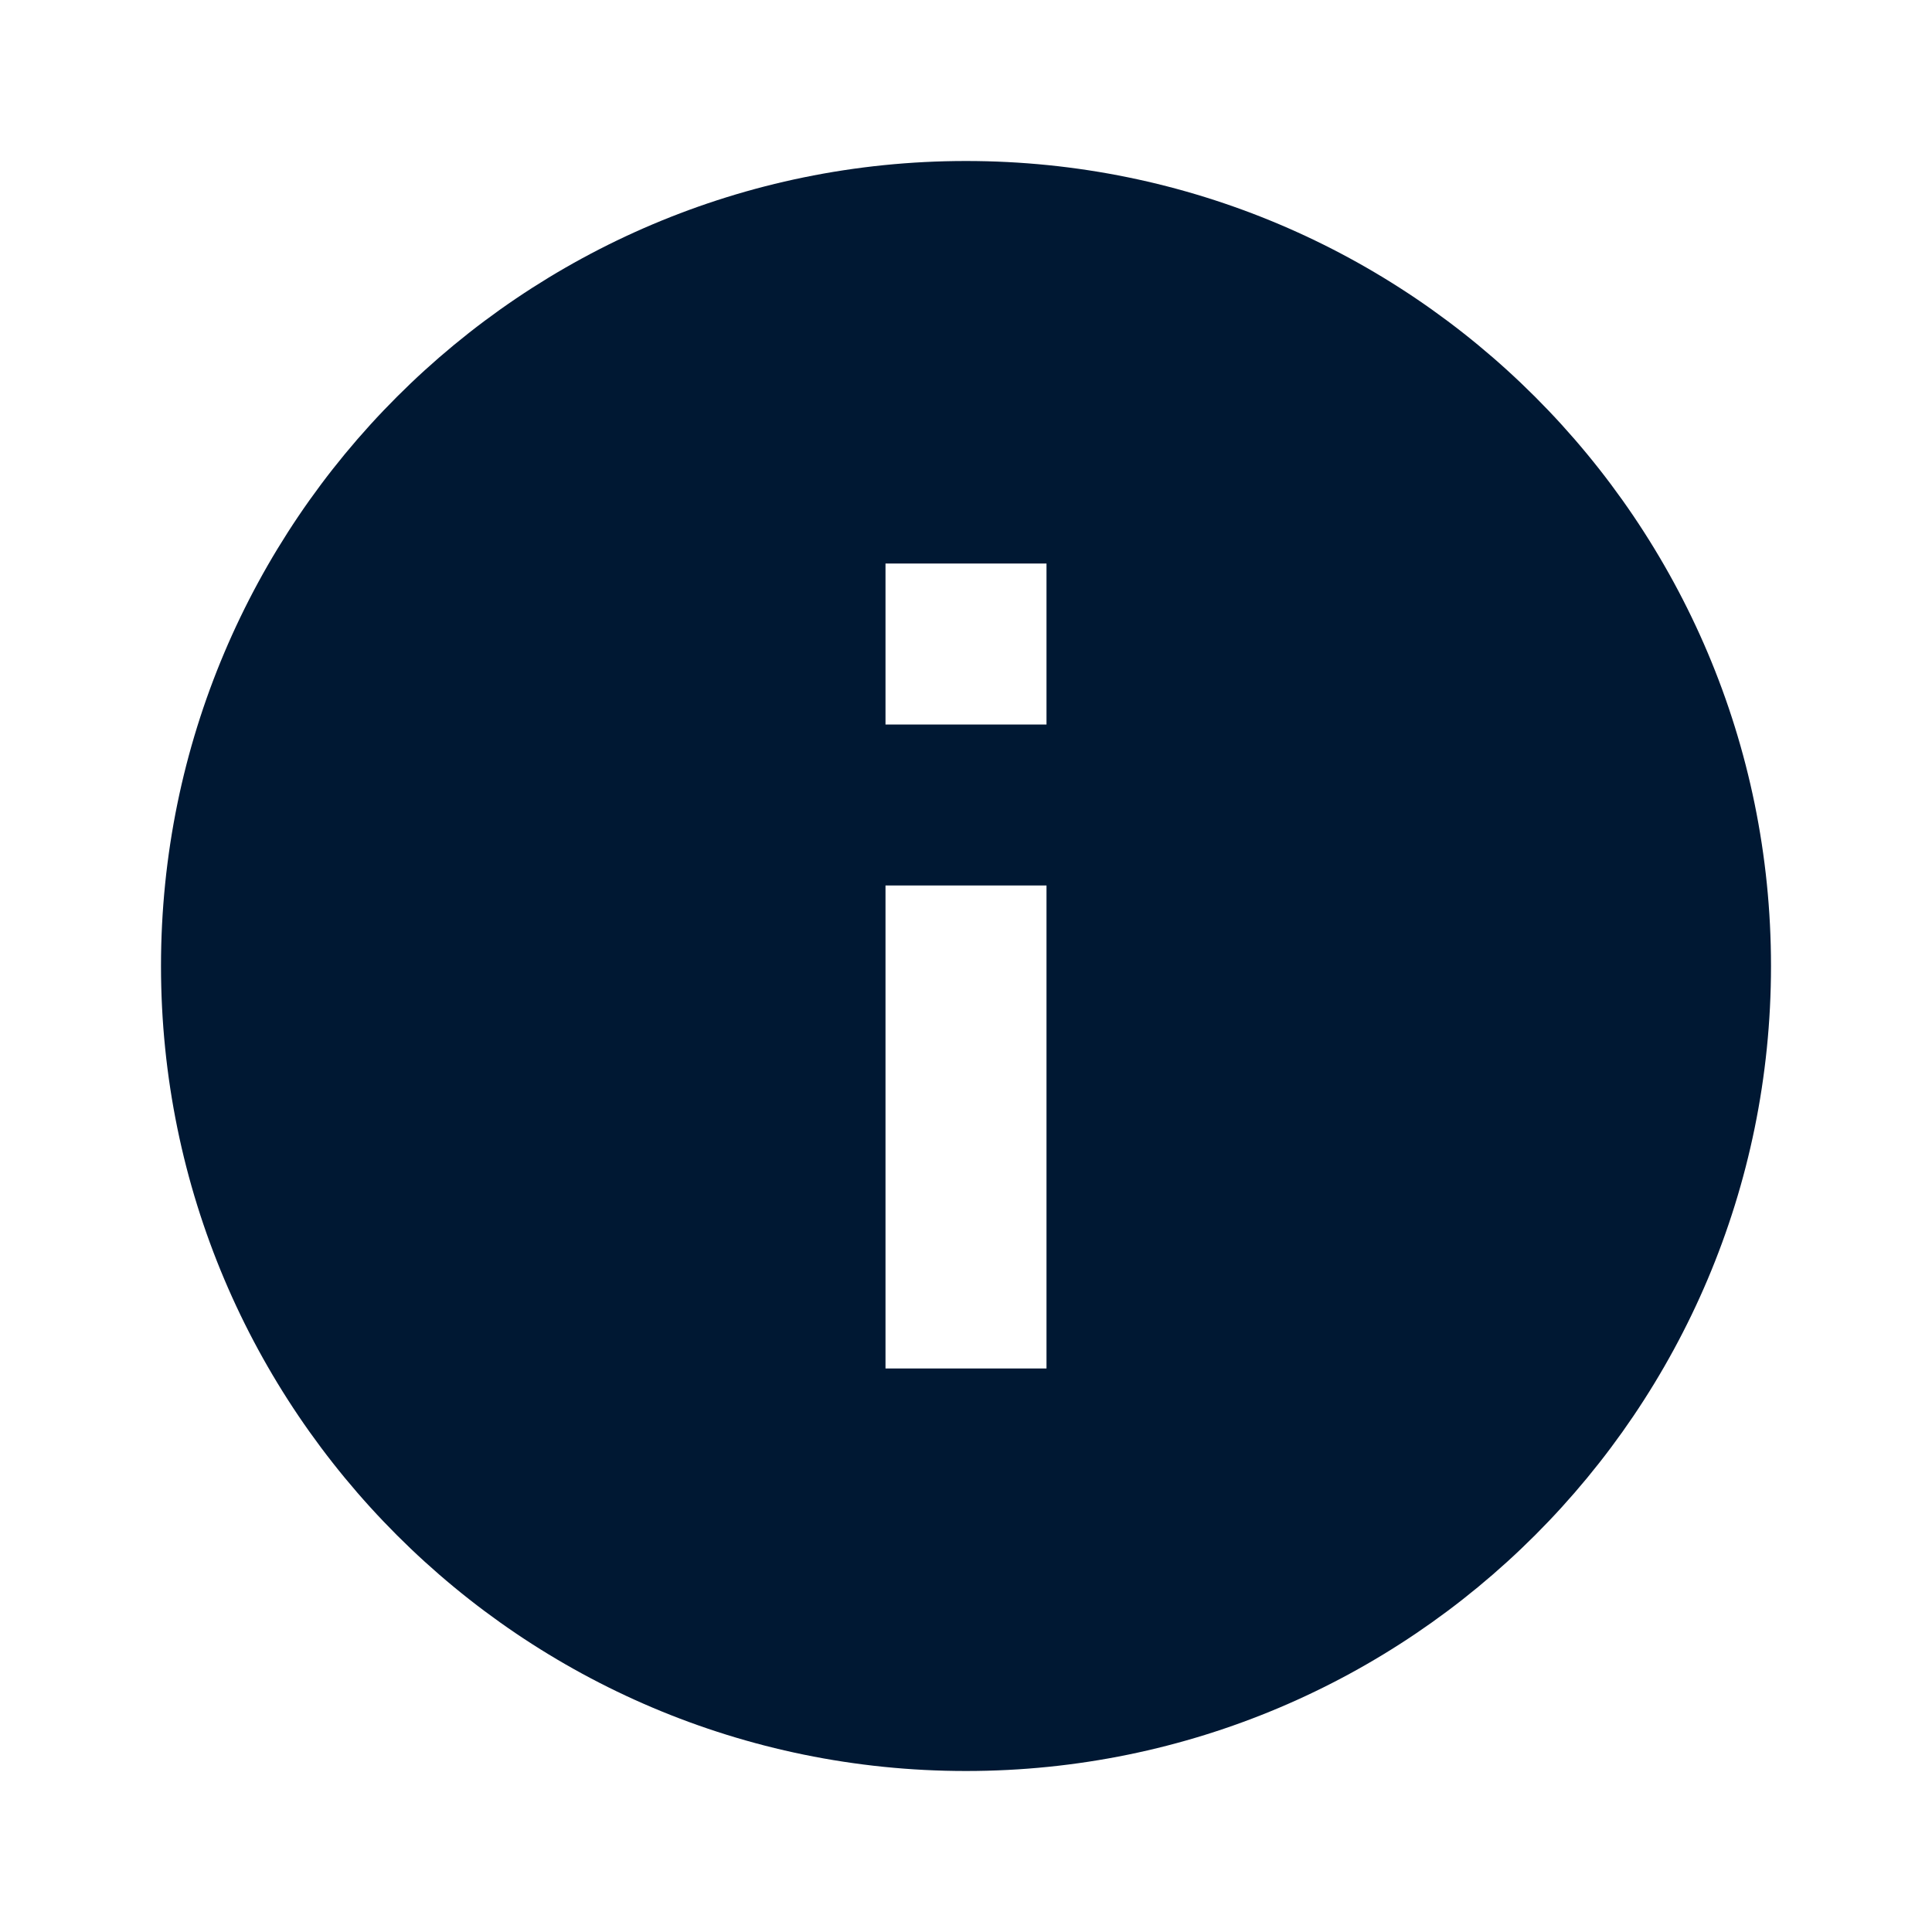
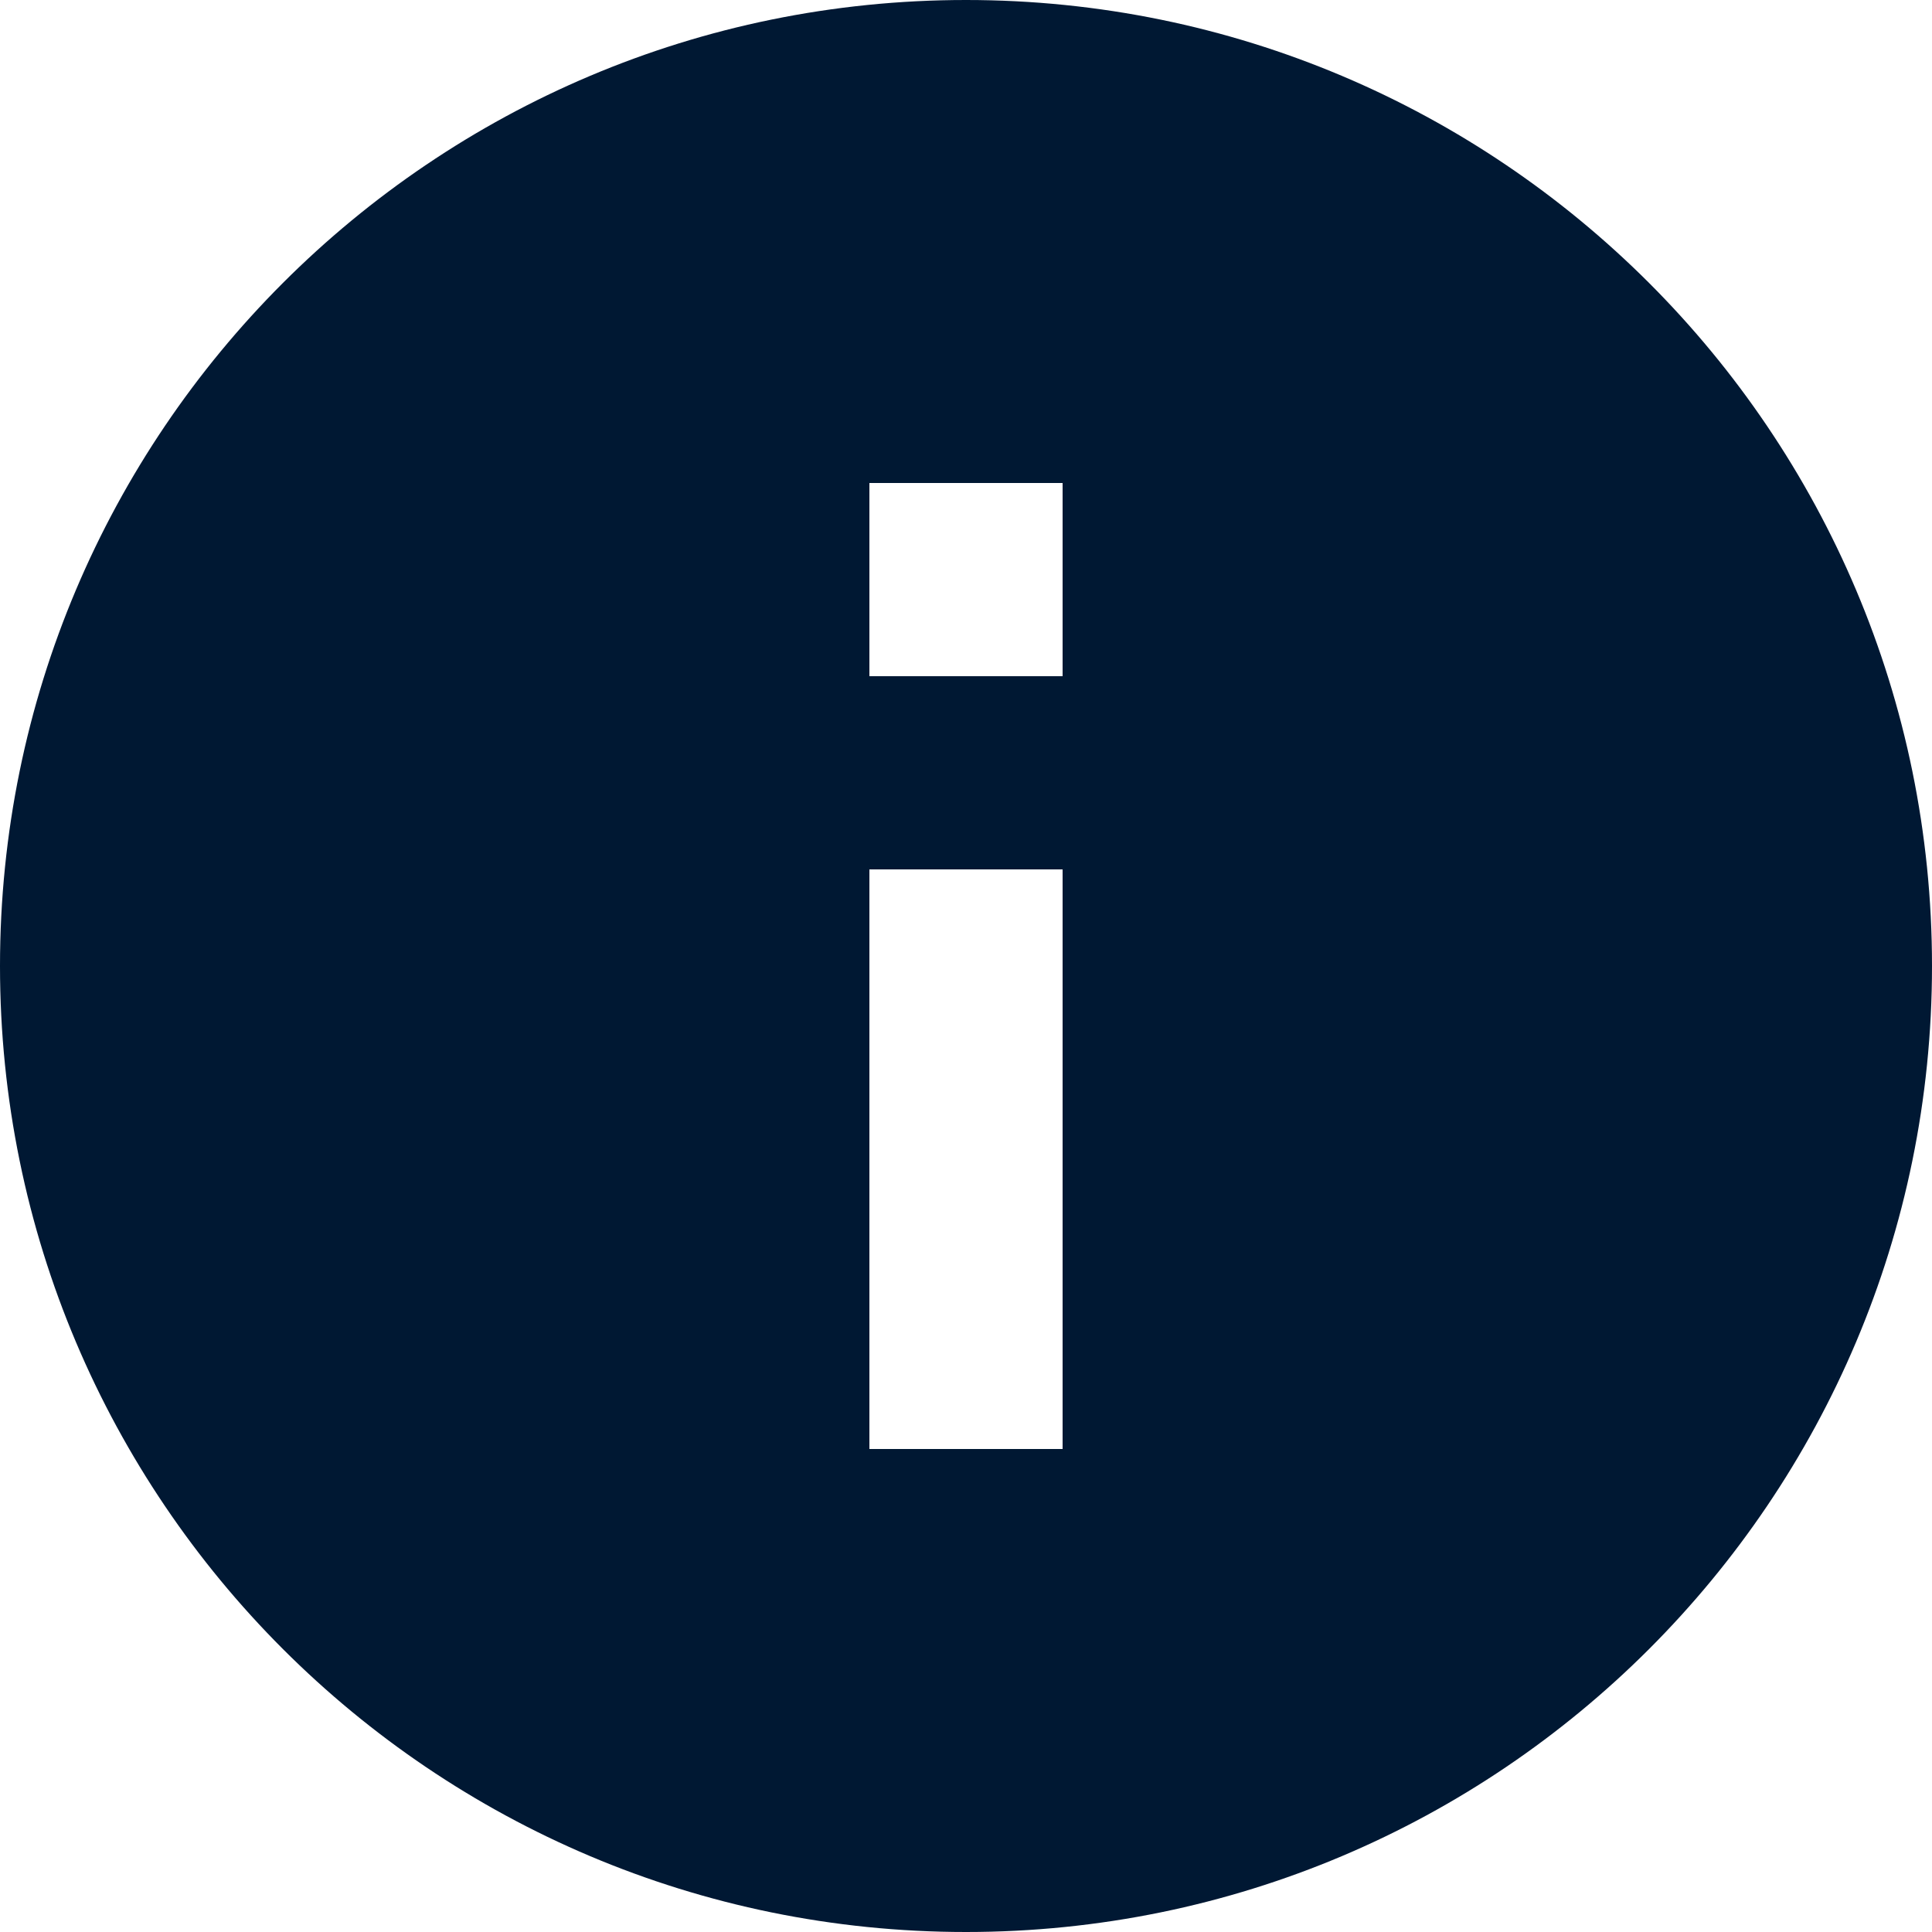
- <svg xmlns="http://www.w3.org/2000/svg" width="24px" height="24px" viewBox="0 0 24 24" version="1.1">
-   <defs />
-   <g id="Icons" stroke="none" stroke-width="1" fill="none" fill-rule="evenodd">
-     <g id="alert-/-information-/-dark">
-       <g id="information">
-         <polygon id="Shape" points="0 0 24 0 24 24 0 24" />
-         <path d="M12,2 C6.48,2 2,6.48 2,12 C2,17.52 6.48,22 12,22 C17.52,22 22,17.52 22,12 C22,6.48 17.52,2 12,2 Z M13,17 L11,17 L11,11 L13,11 L13,17 Z M13,9 L11,9 L11,7 L13,7 L13,9 Z" id="Shape" fill="#001833" fill-rule="nonzero" />
-       </g>
+ <svg xmlns="http://www.w3.org/2000/svg" viewBox="0 0 20 20">
+   <defs>
+     <style>.cls-1{fill:#001833;}</style>
+   </defs>
+   <g id="Layer_2" data-name="Layer 2">
+     <g id="Layer_1-2" data-name="Layer 1">
+       <path id="information" class="cls-1" d="M11,7H9V5h2Zm0,8H9V9h2ZM10,0A10,10,0,1,0,20,10,10,10,0,0,0,10,0Z" />
    </g>
  </g>
</svg>
